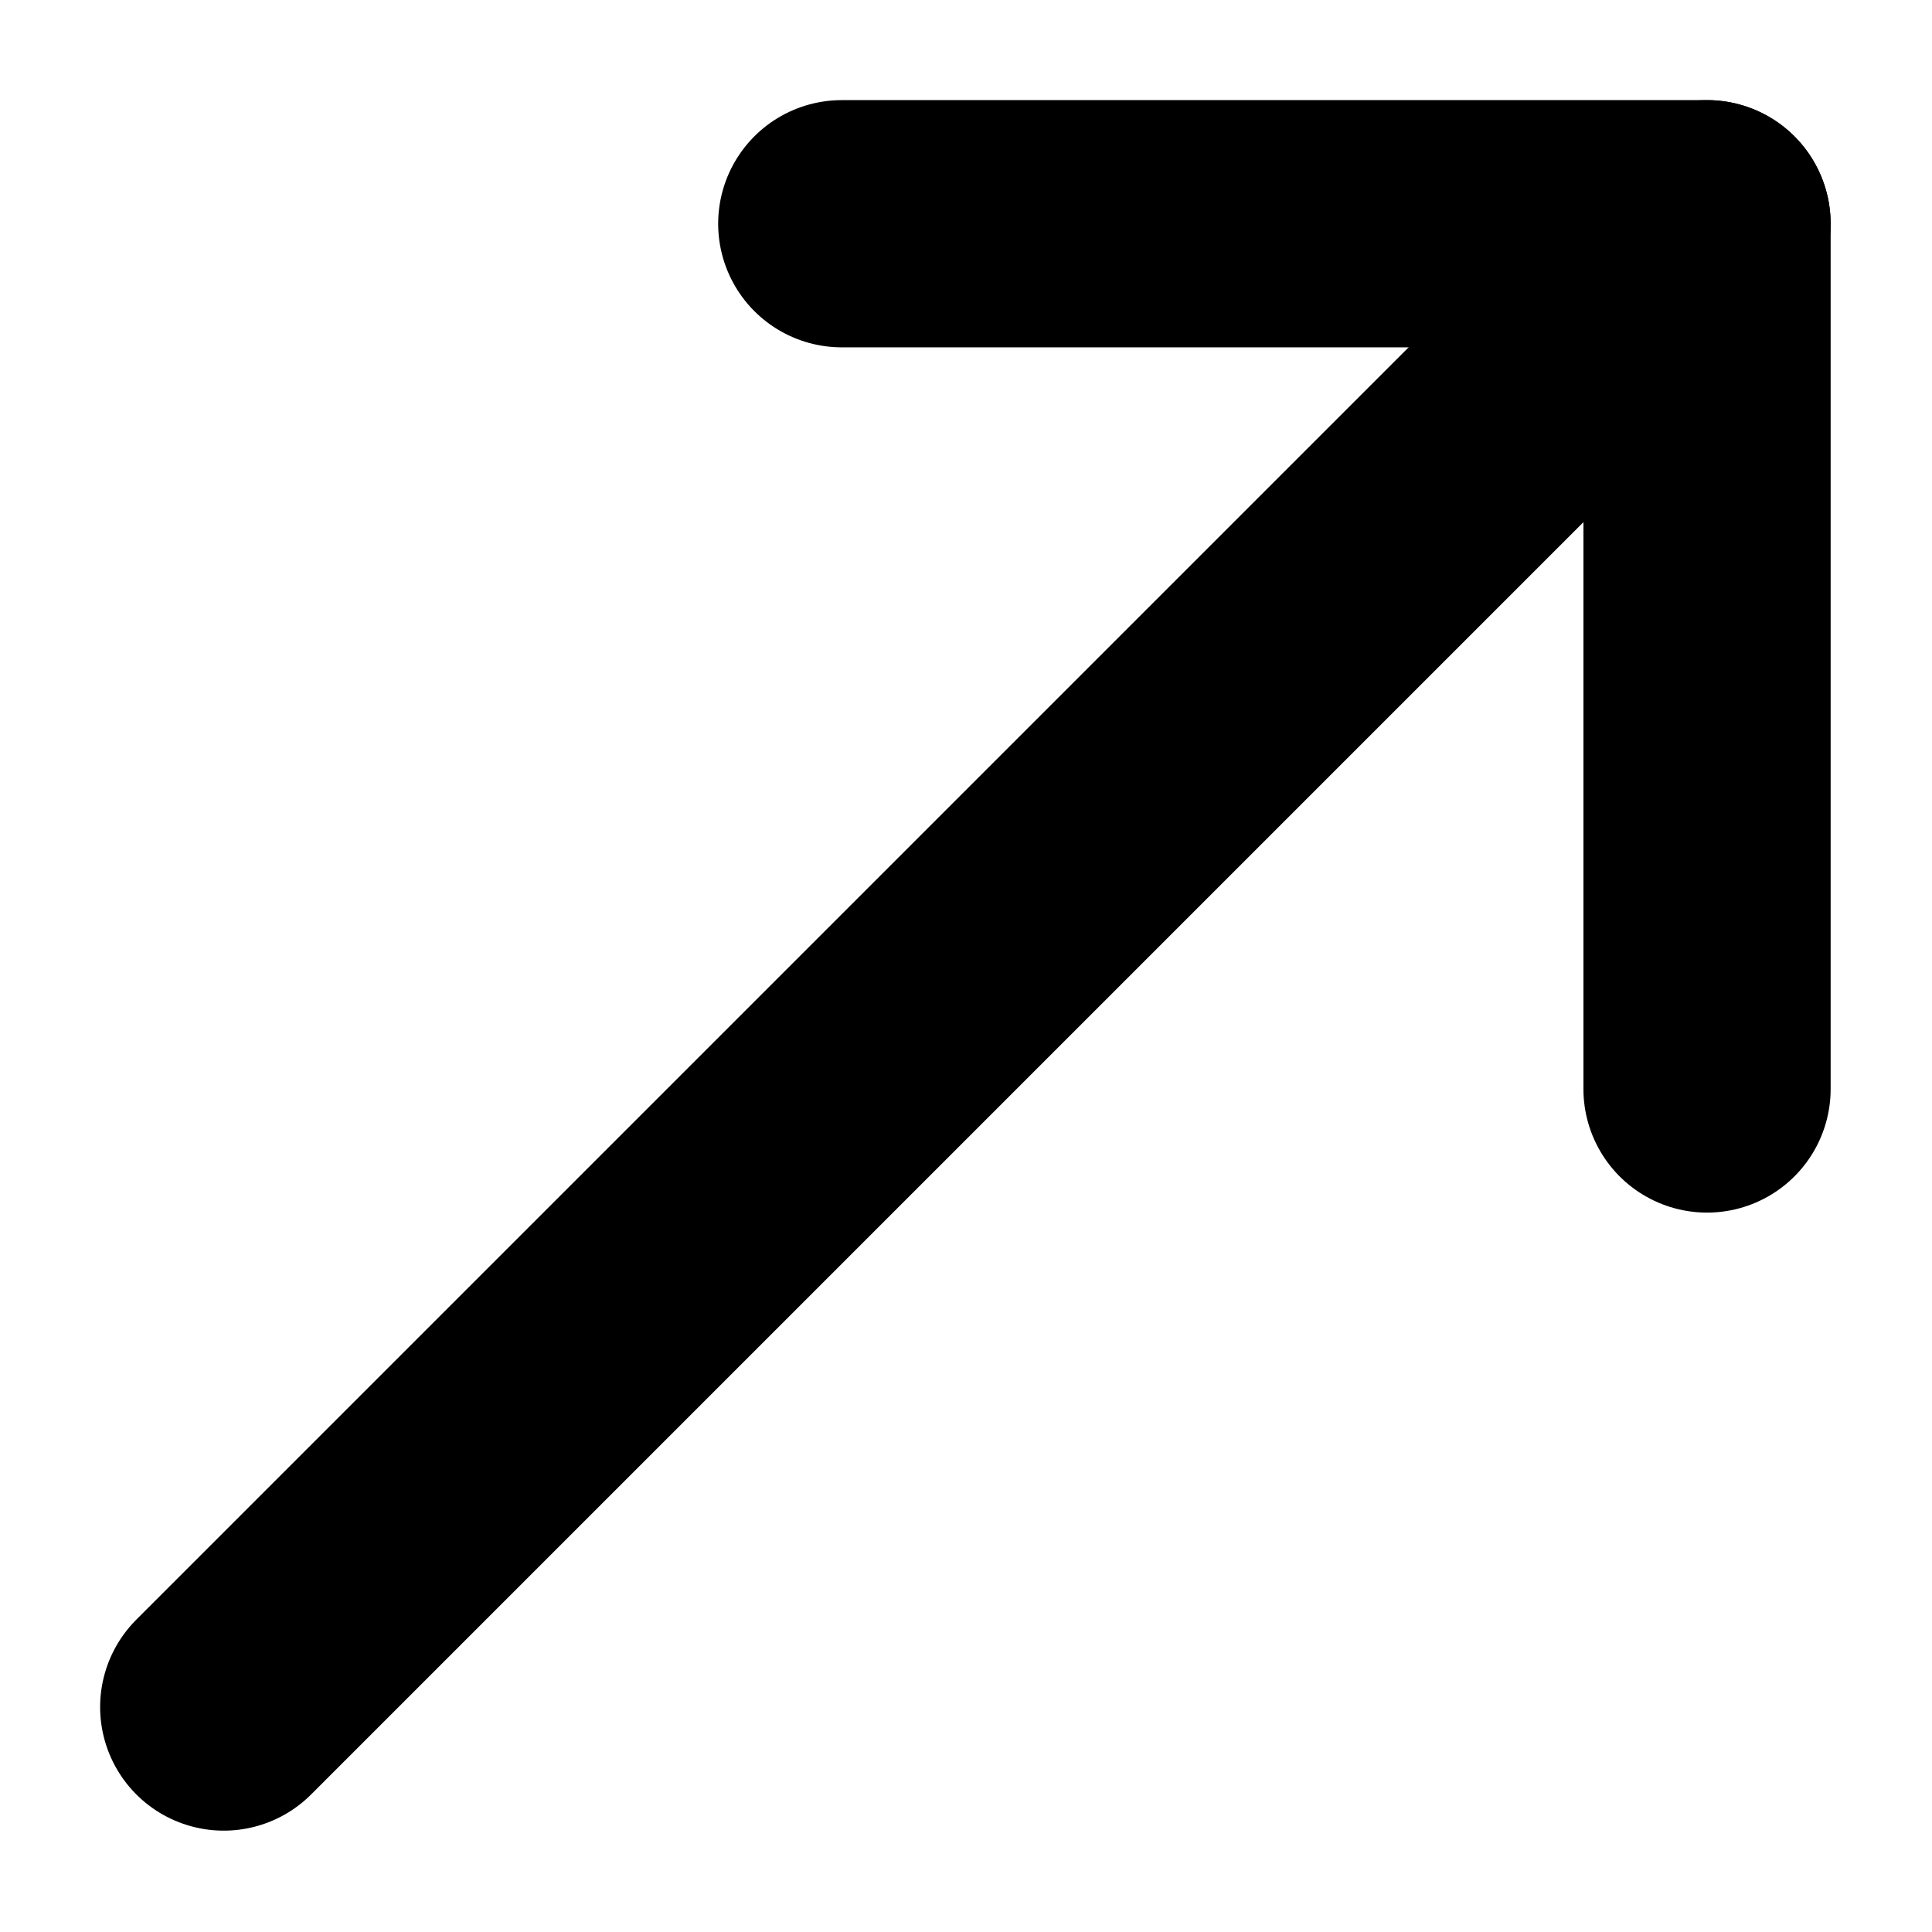
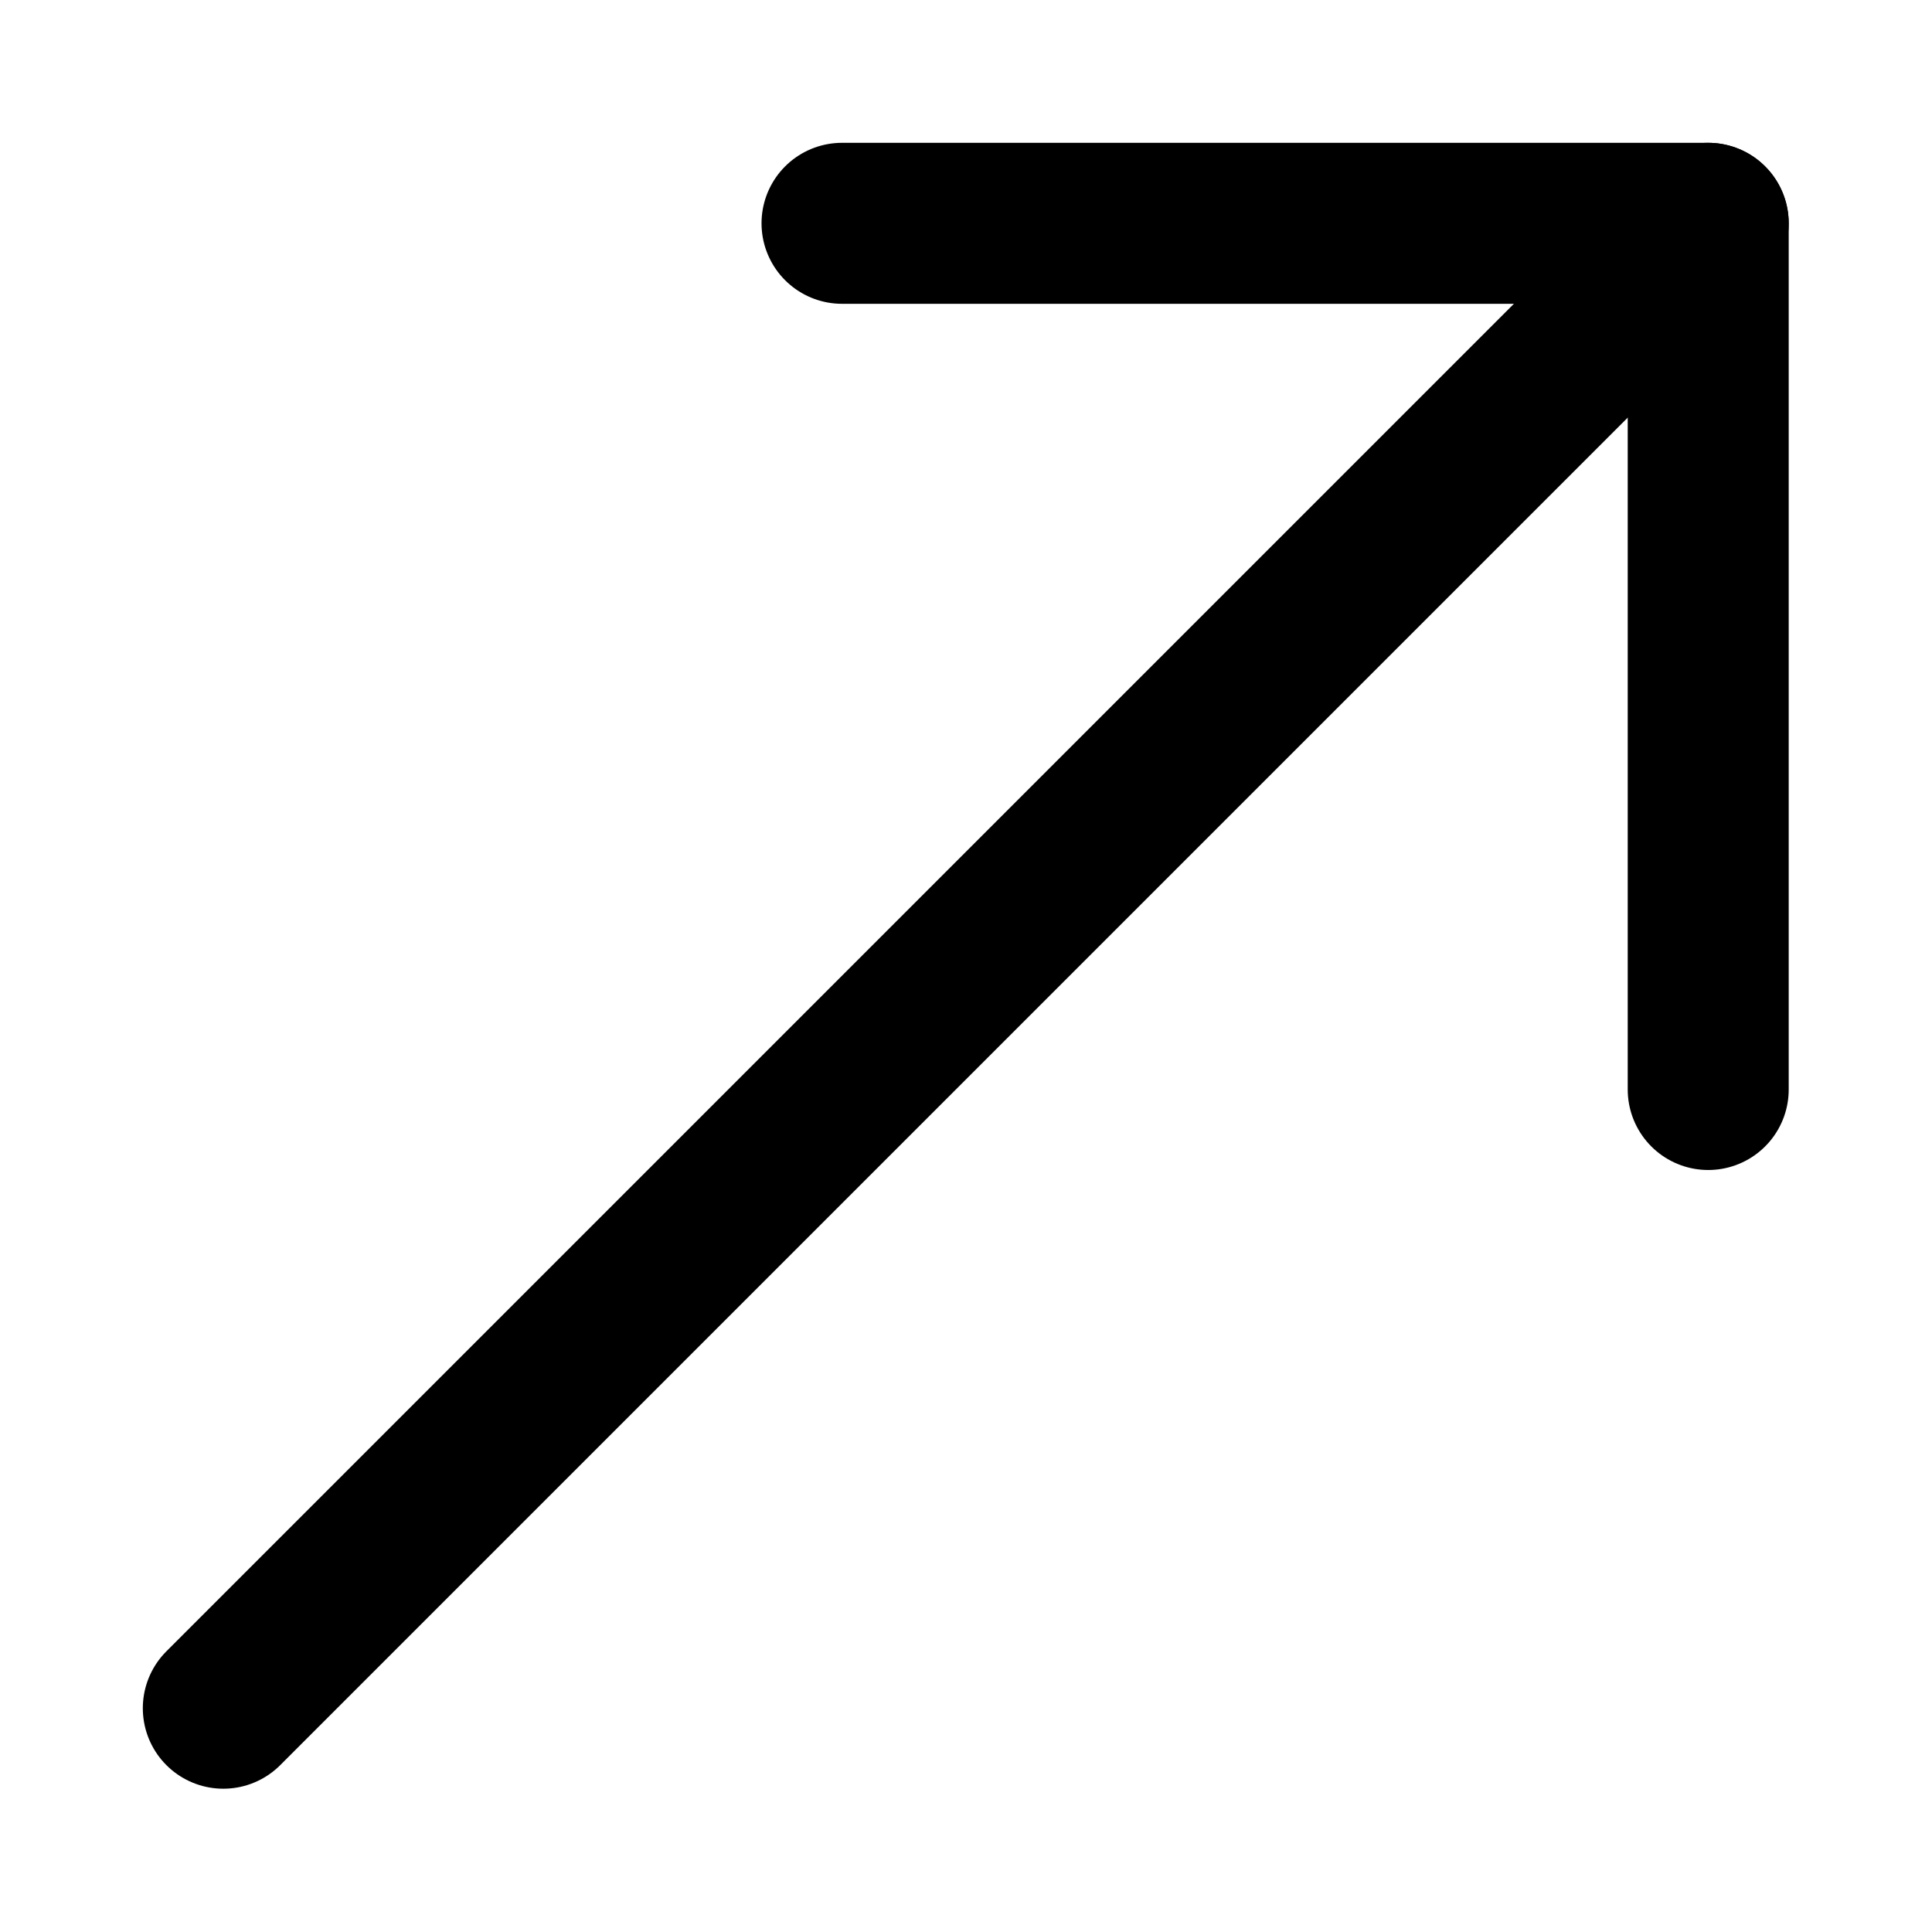
- <svg xmlns="http://www.w3.org/2000/svg" viewBox="2.19 2.19 15.63 15.63">
-   <g class="nc-icon-wrapper">
-     <line x1="4" y1="16" x2="16" y2="4" fill="none" stroke="#000" stroke-linecap="round" stroke-linejoin="round" stroke-width="2" data-color="color-2" />
-     <polyline points="16 11 16 4 9 4" fill="none" stroke="#000" stroke-linecap="round" stroke-linejoin="round" stroke-width="2" />
+ <svg xmlns="http://www.w3.org/2000/svg" viewBox="0 0 18 18">
+   <g transform="translate(-2.531 -2.531) scale(1.15288)">
+     <g class="nc-icon-wrapper">
+       <line x1="4" y1="16" x2="16" y2="4" fill="none" stroke="#000" stroke-linecap="round" stroke-linejoin="round" stroke-width="1.301" data-color="color-2" />
+       <polyline points="16 11 16 4 9 4" fill="none" stroke="#000" stroke-linecap="round" stroke-linejoin="round" stroke-width="1.301" />
+     </g>
  </g>
</svg>
